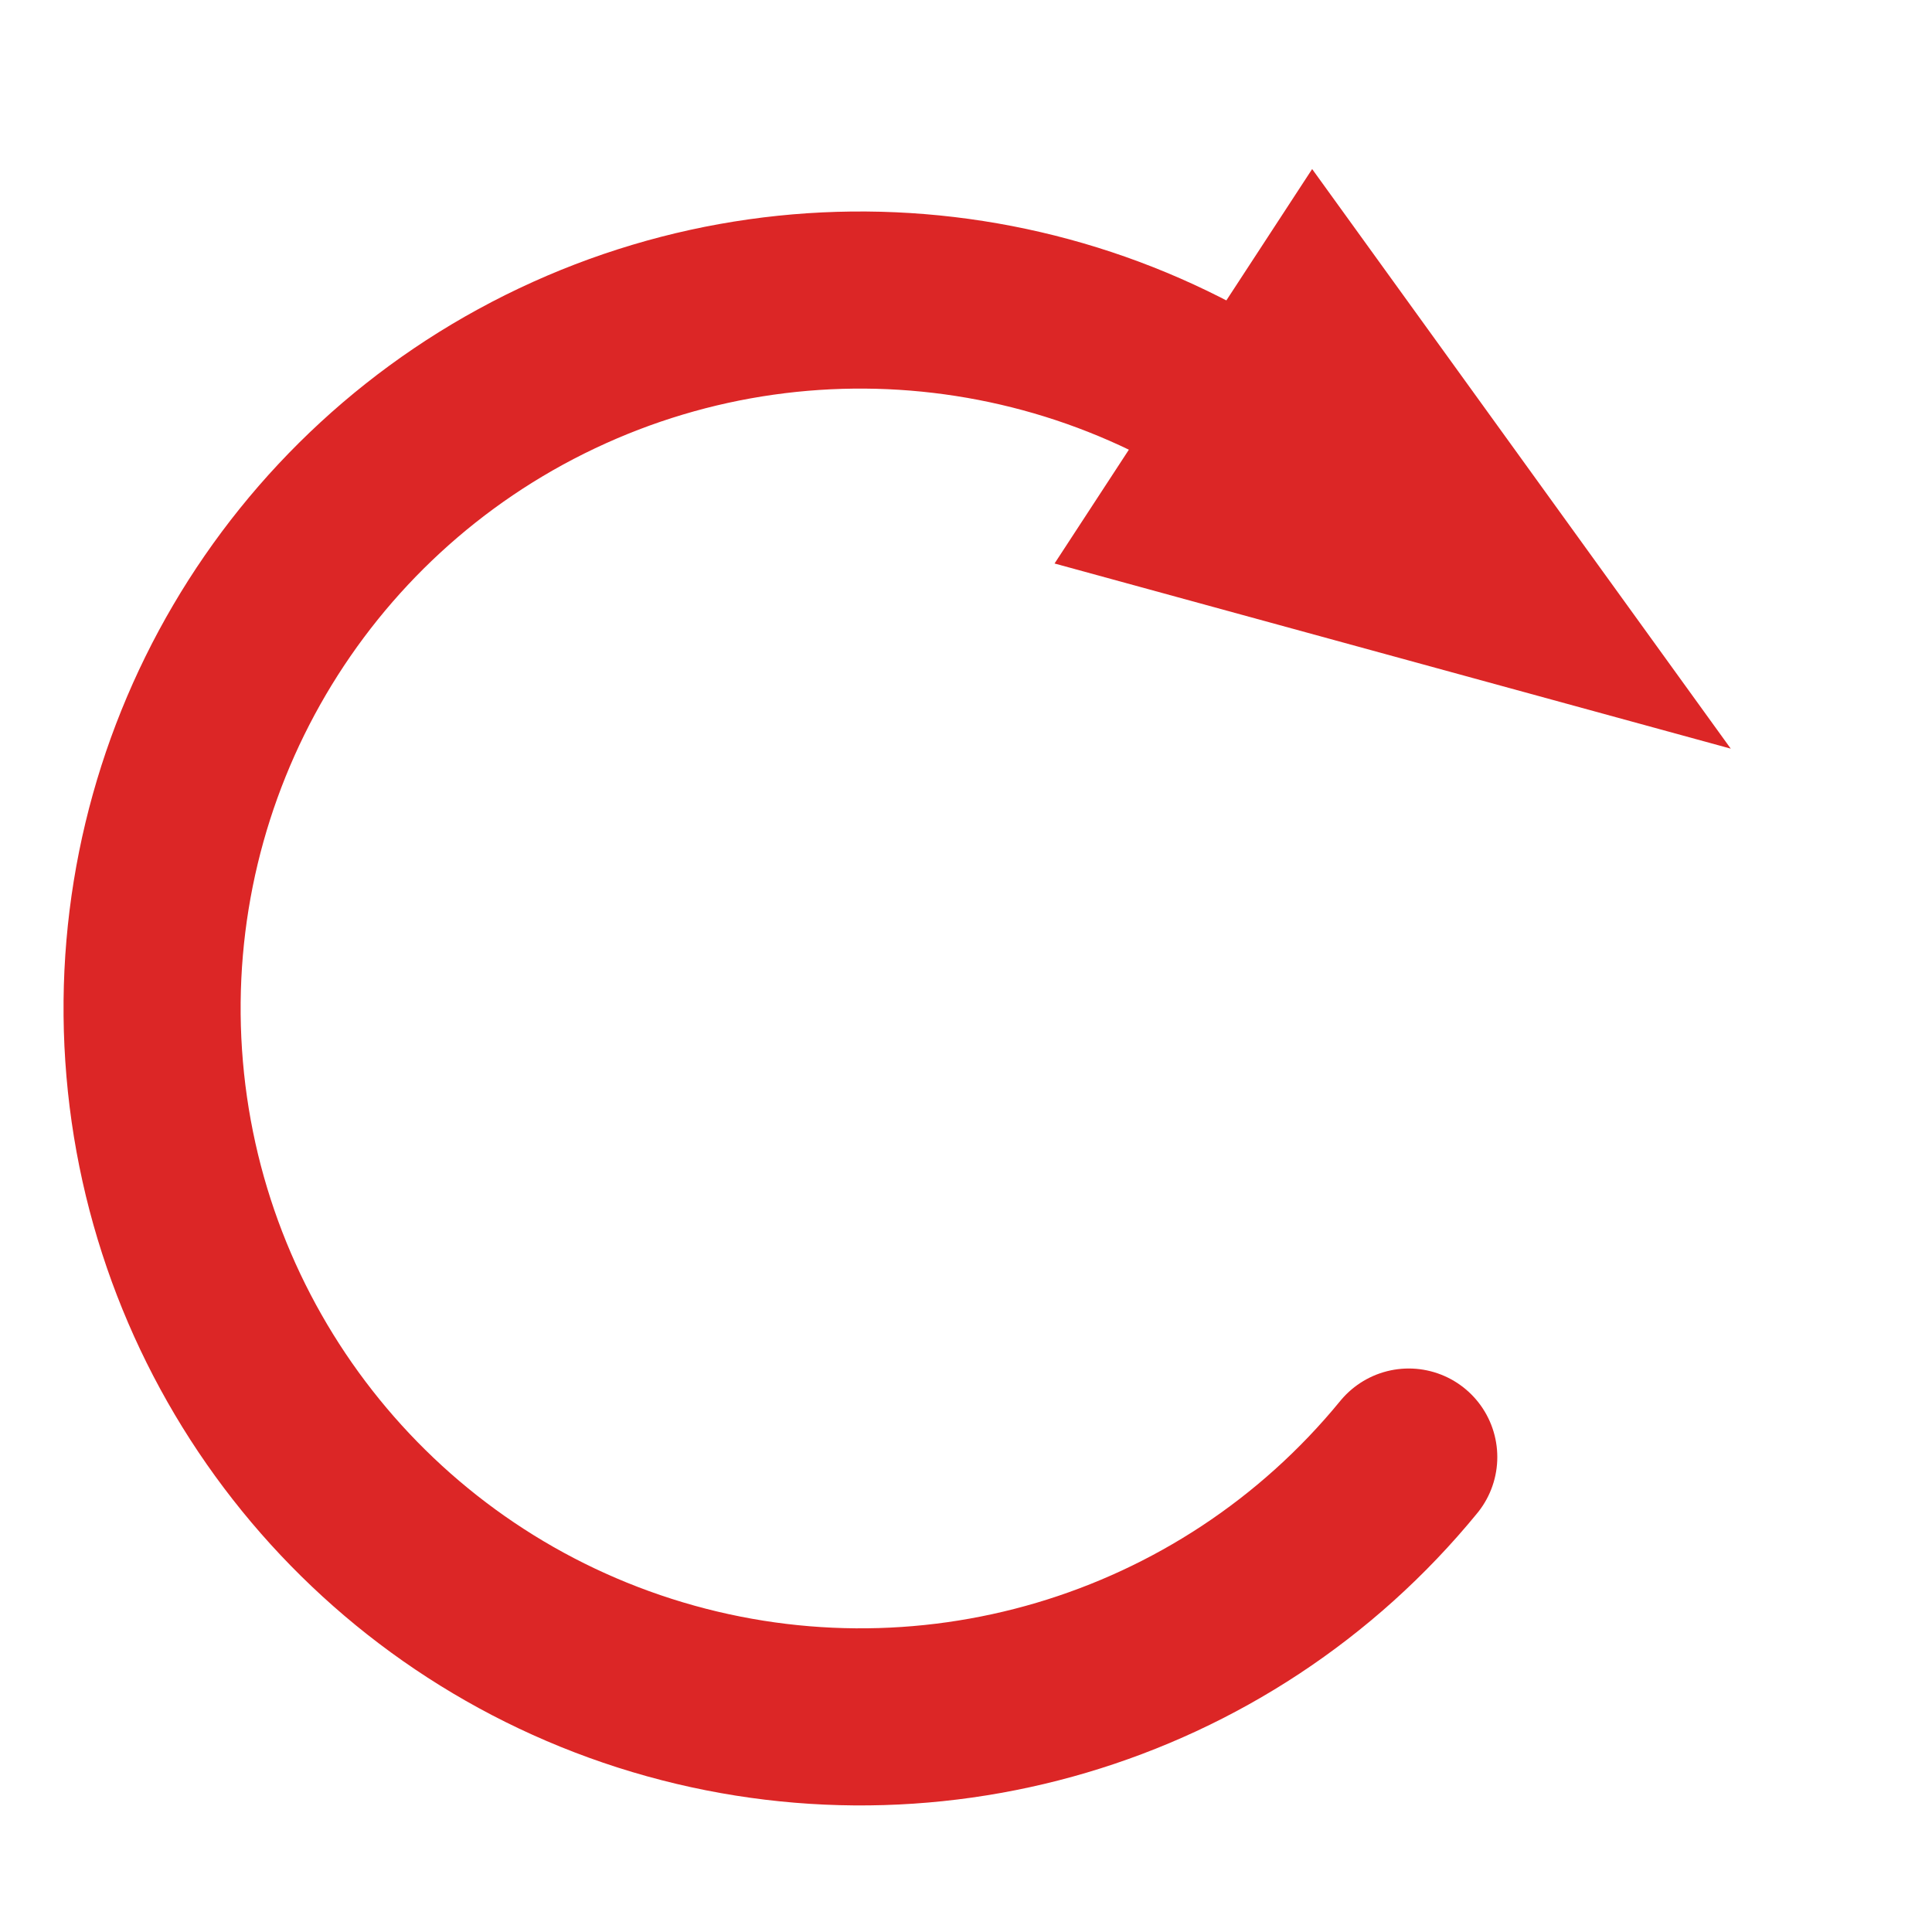
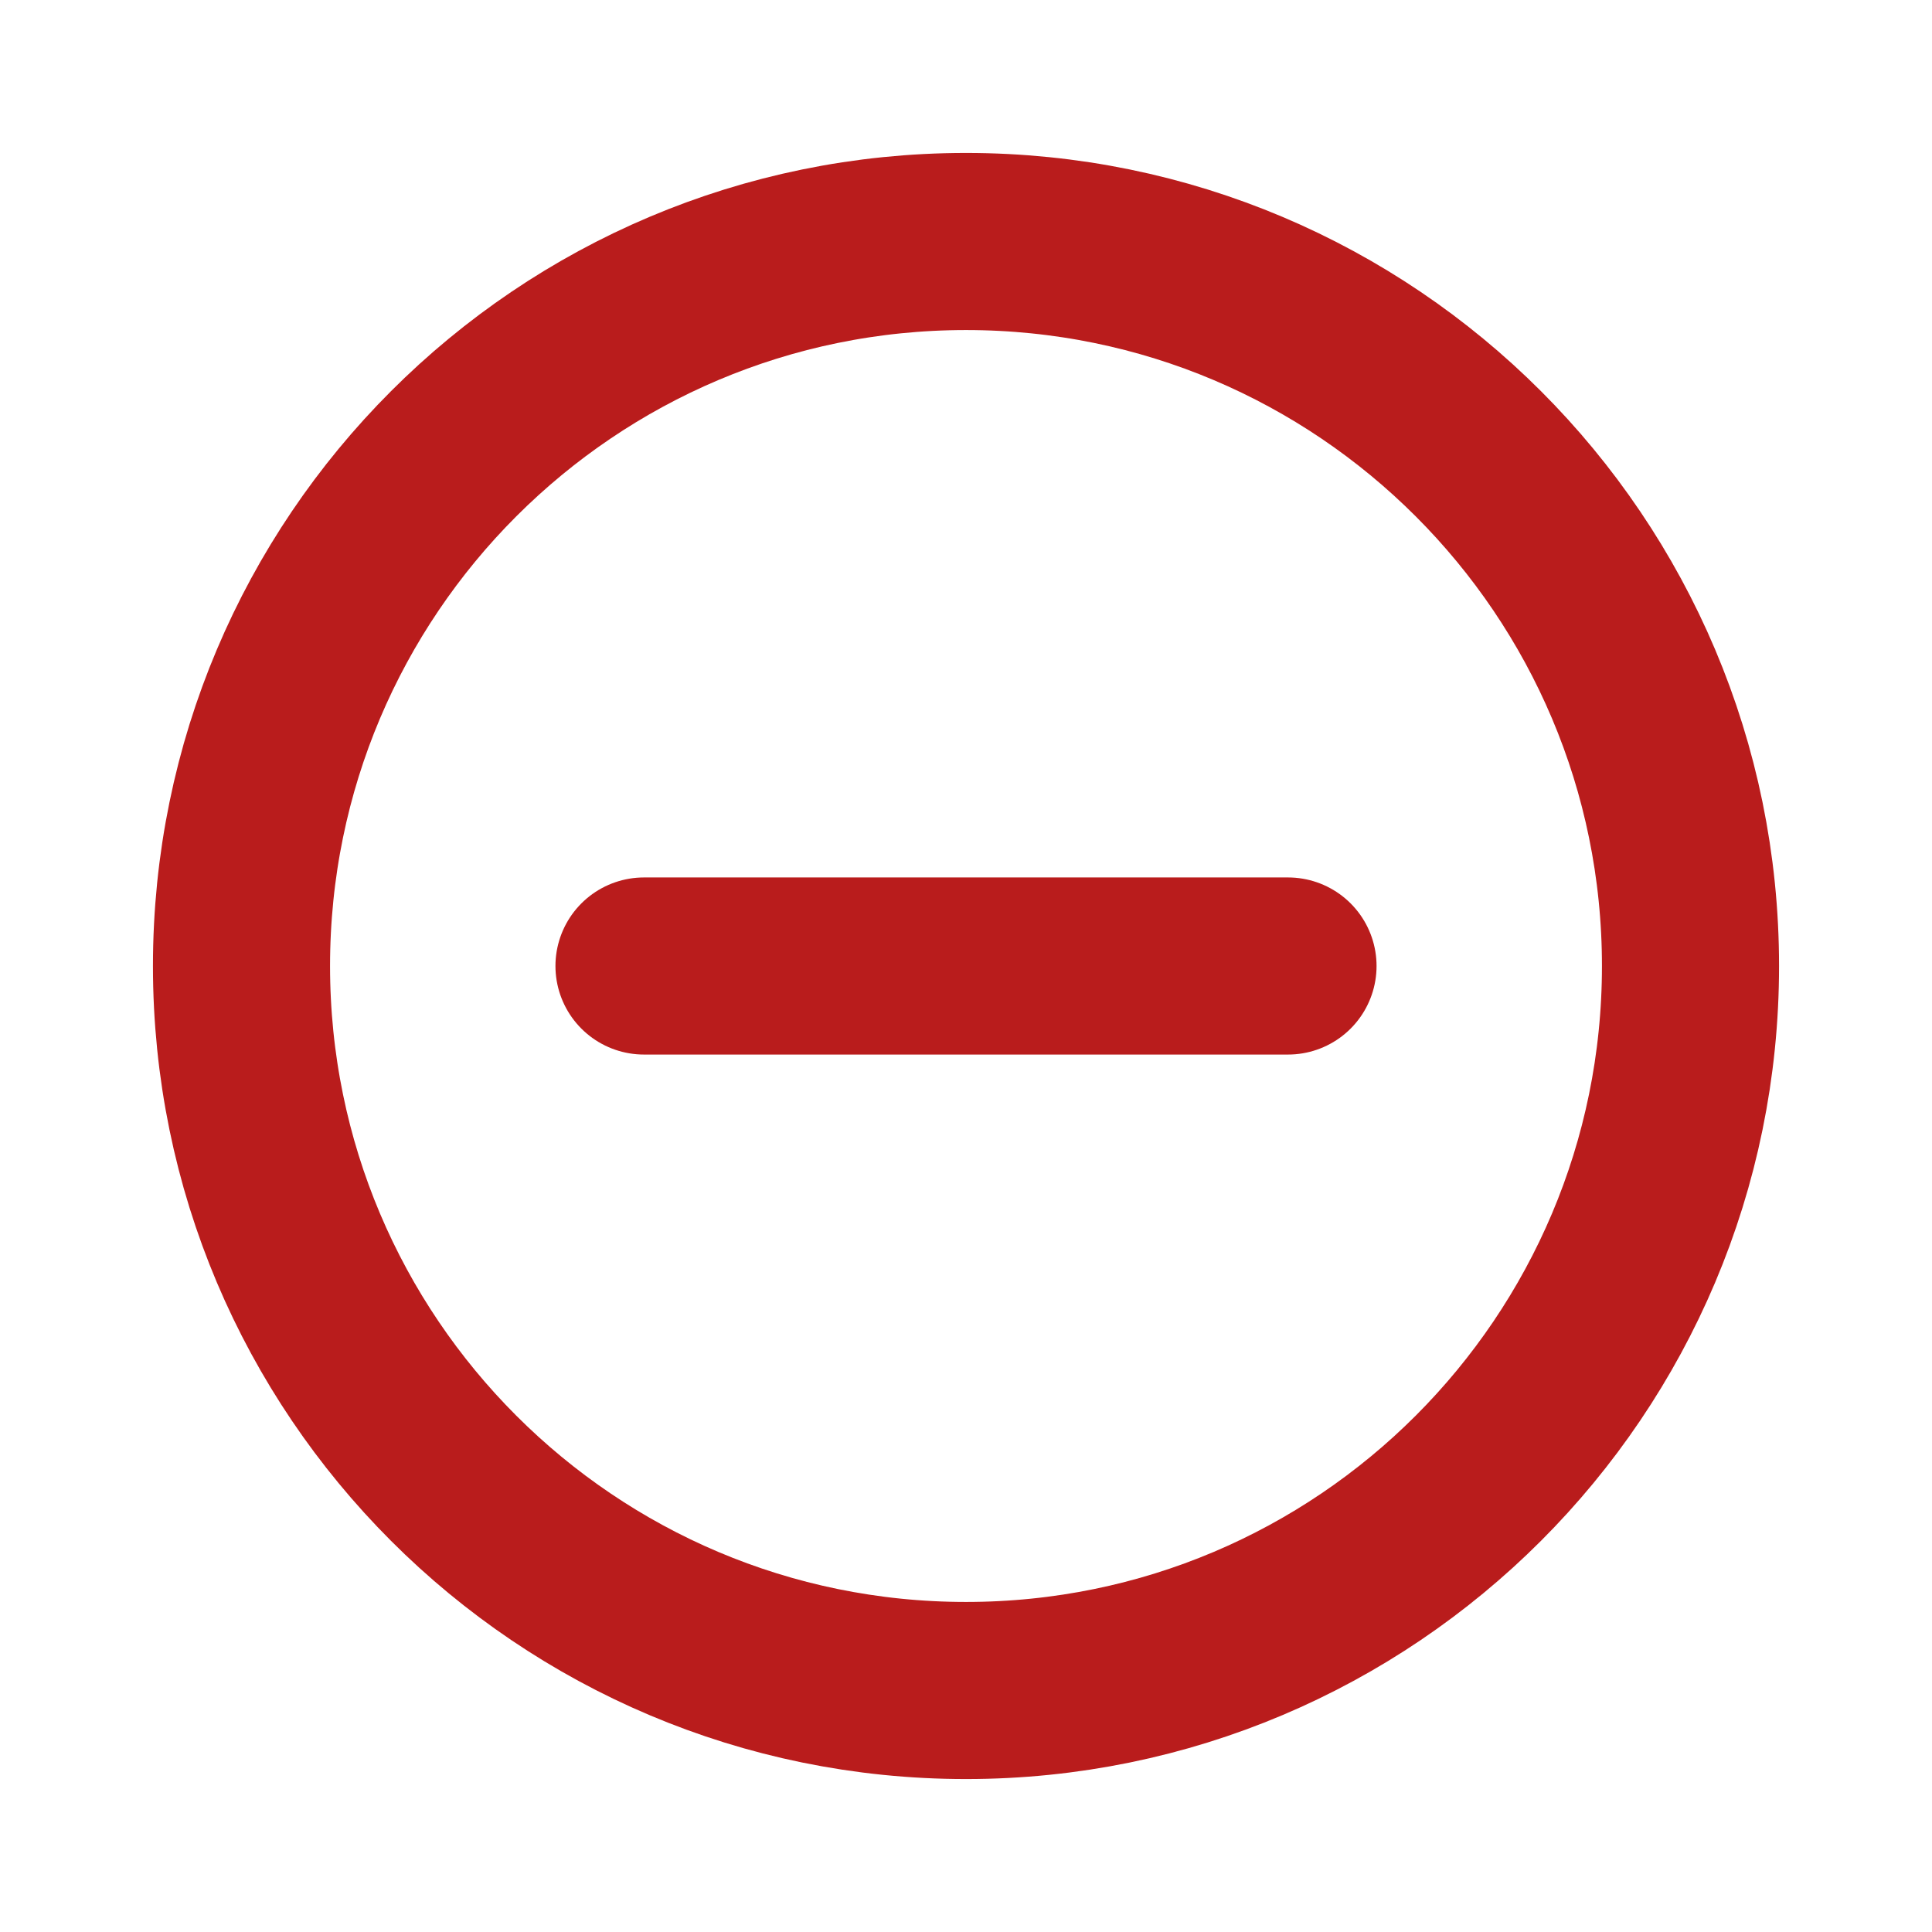
<svg xmlns="http://www.w3.org/2000/svg" viewBox="0 0 24 24" fill="none">
-   <path d="M17.5 18.1A8.8 8.8 0 1 1 16.7 6.1" stroke="#DC2626" stroke-width="2.2" stroke-linecap="round" />
-   <path d="m16.3 2.1 5.2 7.2-8.4-2.3 3.2-4.9Z" fill="#DC2626" />
+   <circle cx="12" cy="12" r="9" stroke="#B91C1C" stroke-width="2.2" />
+   <path d="M8 12h8" stroke="#B91C1C" stroke-width="2.2" stroke-linecap="round" />
</svg>
